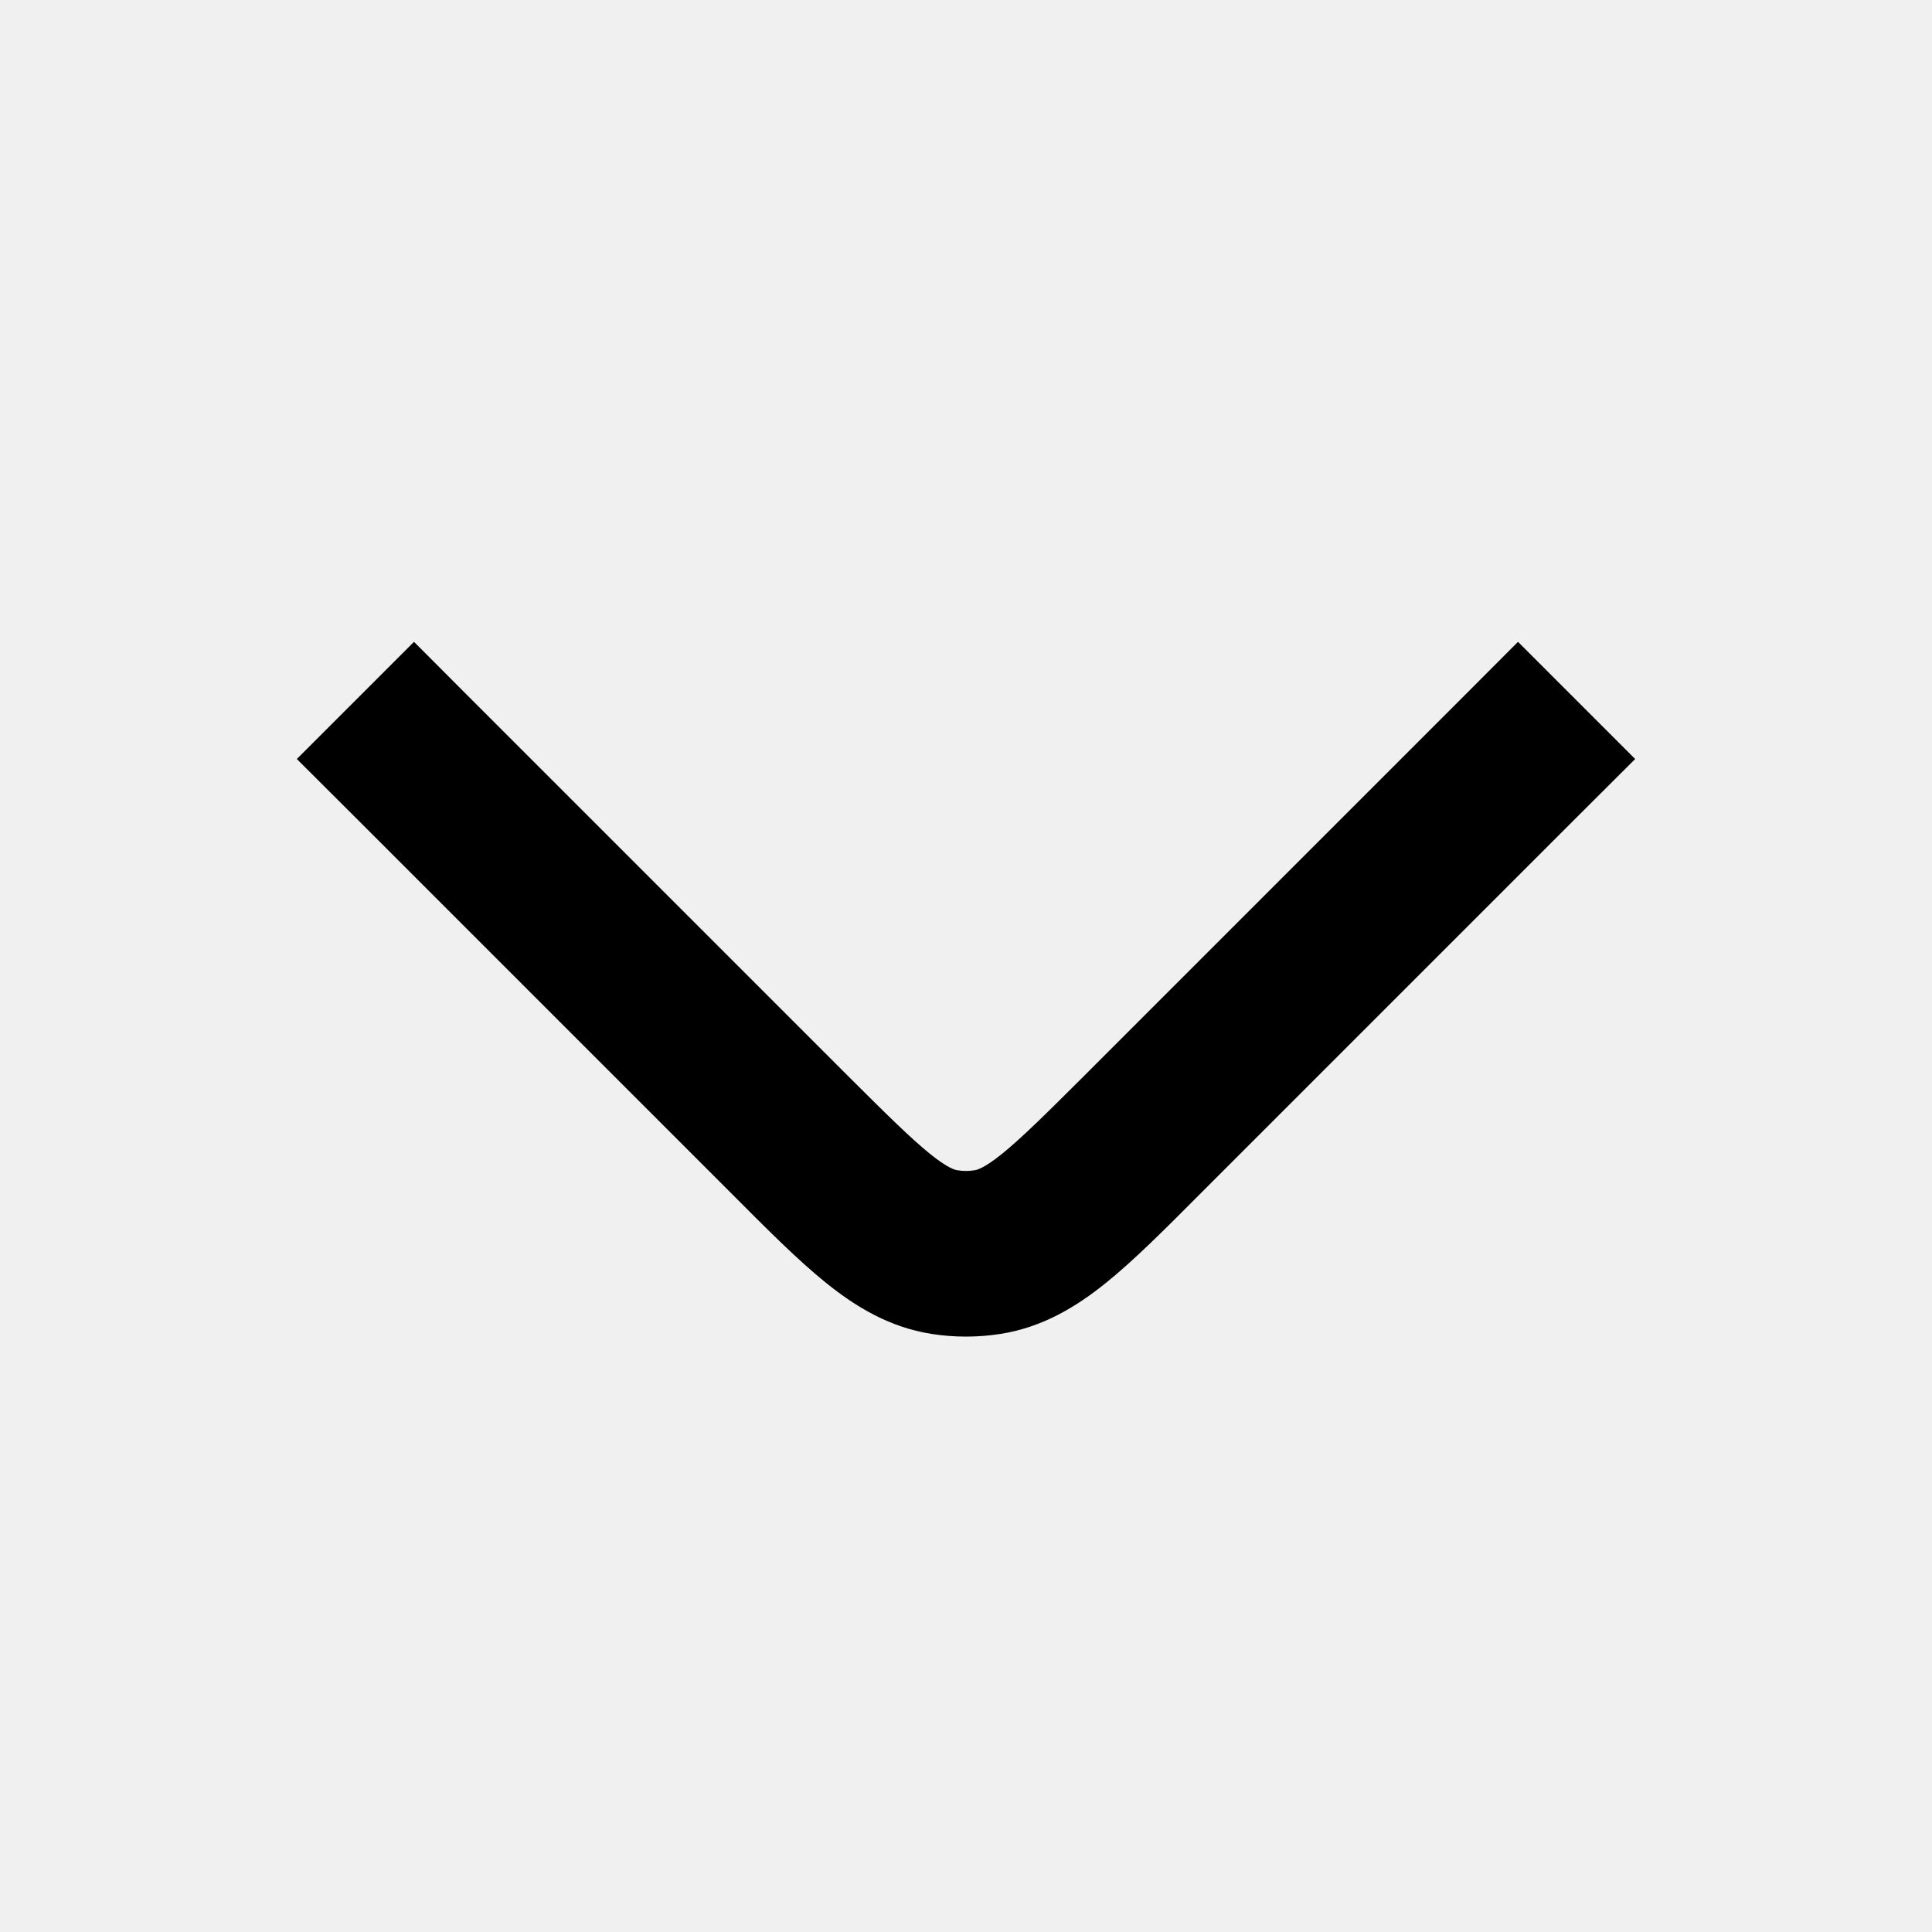
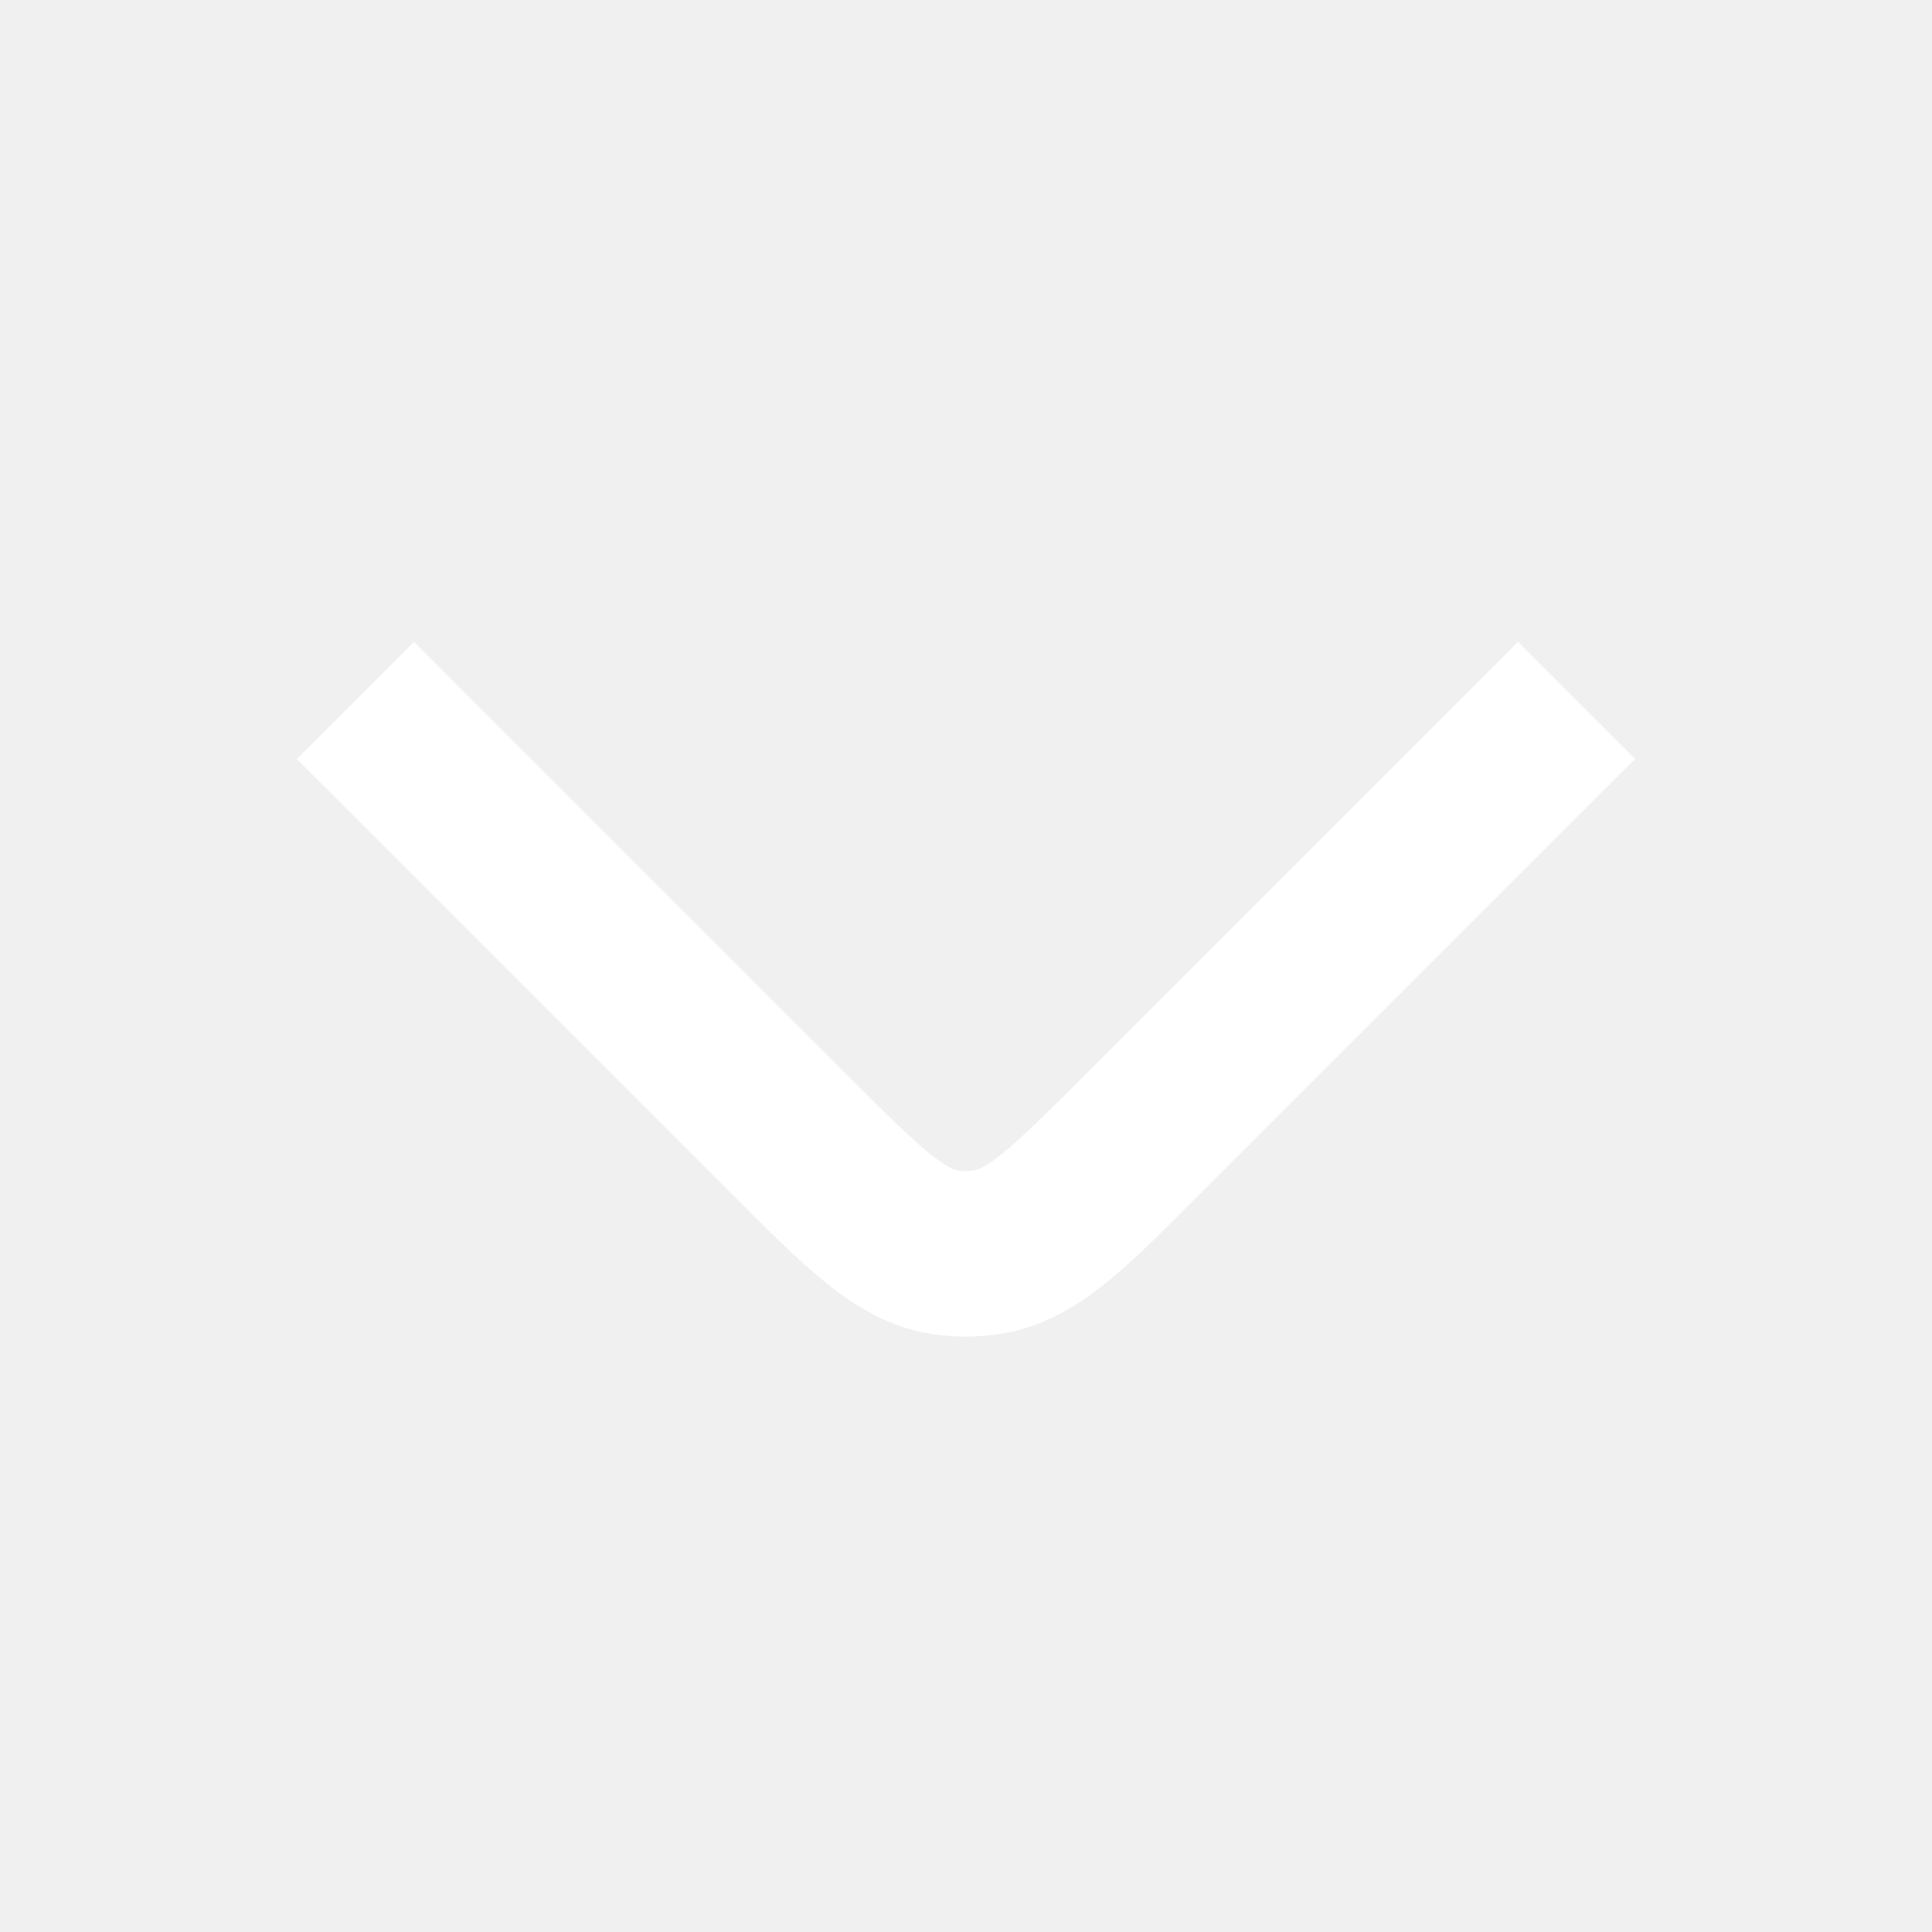
<svg xmlns="http://www.w3.org/2000/svg" width="14" height="14" viewBox="0 0 14 14" fill="none">
-   <path d="M11.849 5.5L11.424 5.924L8.697 8.651C8.442 8.907 8.216 9.134 8.012 9.298C7.799 9.469 7.556 9.618 7.25 9.666C7.084 9.692 6.916 9.692 6.75 9.666C6.444 9.618 6.201 9.469 5.988 9.298C5.784 9.134 5.558 8.907 5.303 8.651L2.576 5.924L2.151 5.5L3 4.651L3.424 5.076L6.151 7.803C6.426 8.077 6.599 8.248 6.74 8.362C6.873 8.469 6.923 8.478 6.938 8.48C6.979 8.487 7.021 8.487 7.062 8.48C7.077 8.478 7.127 8.469 7.26 8.362C7.401 8.248 7.574 8.077 7.849 7.803L10.576 5.076L11 4.651L11.849 5.5Z" fill="currentColor" />
+   <path d="M11.849 5.5L11.424 5.924L8.697 8.651C8.442 8.907 8.216 9.134 8.012 9.298C7.799 9.469 7.556 9.618 7.25 9.666C7.084 9.692 6.916 9.692 6.75 9.666C6.444 9.618 6.201 9.469 5.988 9.298C5.784 9.134 5.558 8.907 5.303 8.651L2.576 5.924L2.151 5.5L3 4.651L3.424 5.076L6.151 7.803C6.426 8.077 6.599 8.248 6.74 8.362C6.873 8.469 6.923 8.478 6.938 8.48C6.979 8.487 7.021 8.487 7.062 8.48C7.077 8.478 7.127 8.469 7.26 8.362C7.401 8.248 7.574 8.077 7.849 7.803L10.576 5.076L11 4.651L11.849 5.5Z" fill="#FFFFFF" />
</svg>
